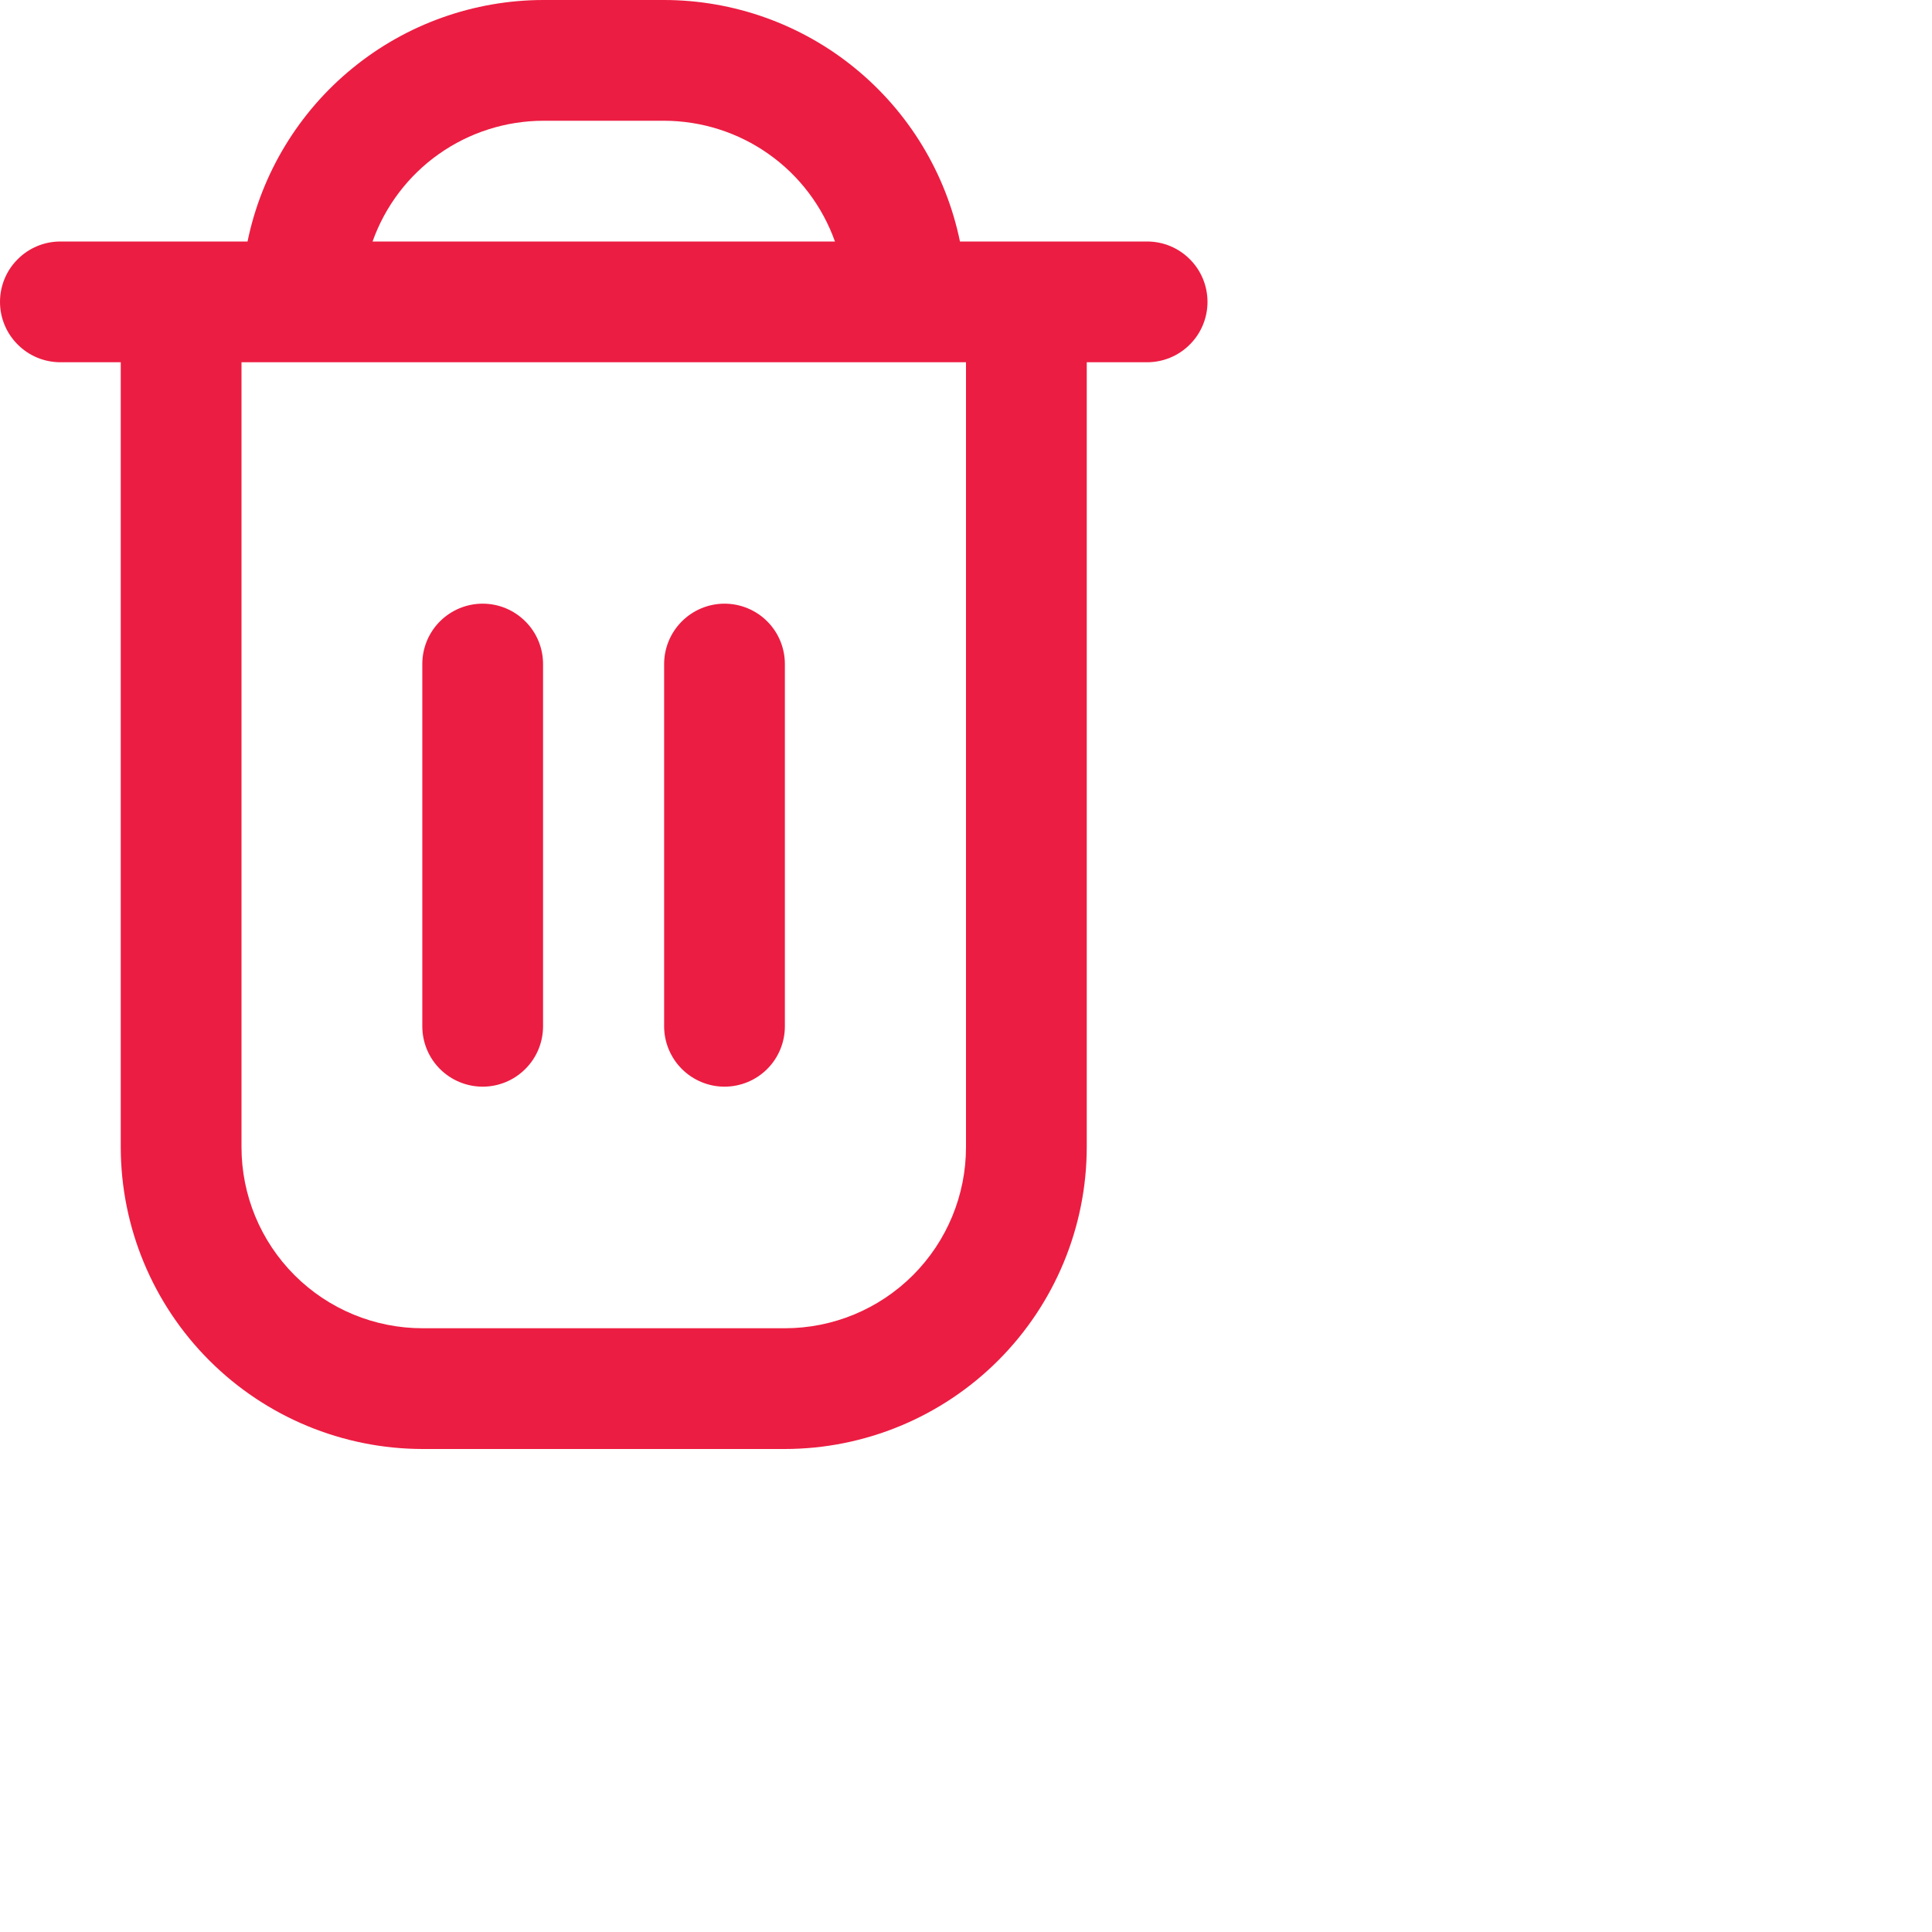
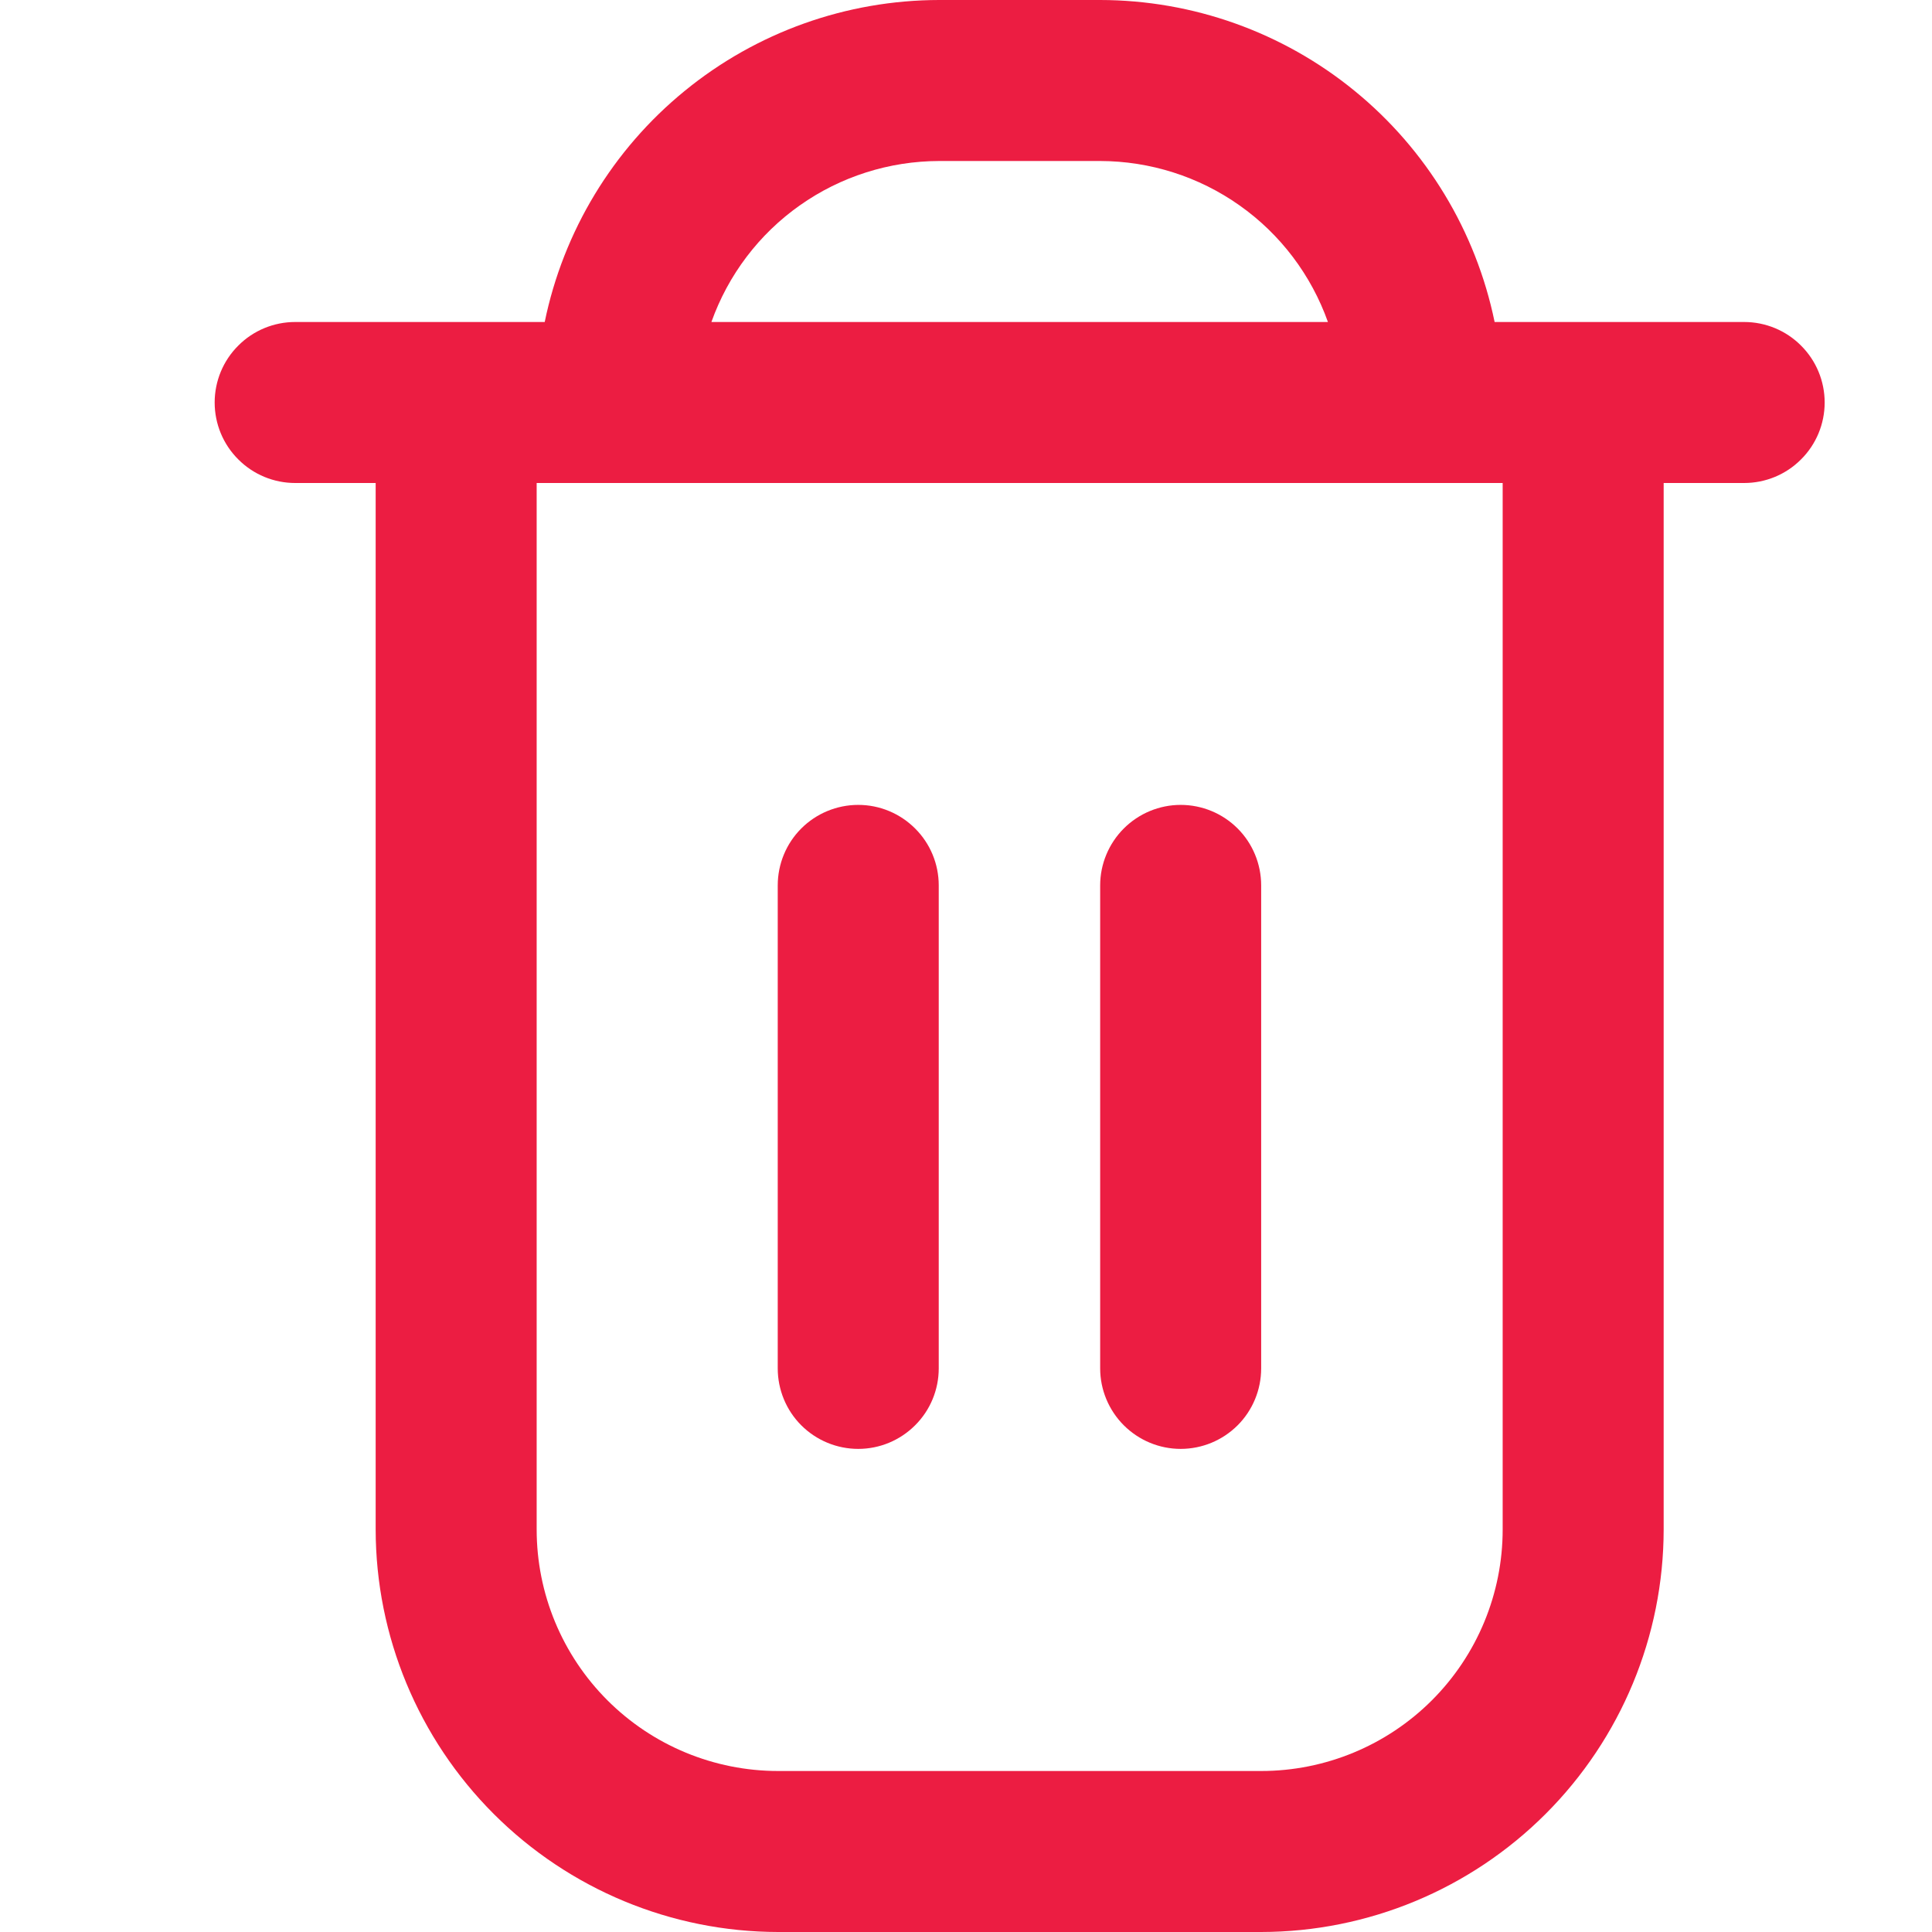
- <svg xmlns="http://www.w3.org/2000/svg" width="24" height="24" viewBox="0 0 24 24" fill="none">
+ <svg xmlns="http://www.w3.org/2000/svg" width="24" height="24" viewBox="0 0 14 18" fill="none">
  <g id="Group 290598">
    <path id="Vector" d="M14.25 3H11.925C11.751 2.154 11.29 1.393 10.621 0.847C9.952 0.3 9.114 0.001 8.25 0L6.75 0C5.886 0.001 5.048 0.3 4.379 0.847C3.71 1.393 3.249 2.154 3.075 3H0.75C0.551 3 0.36 3.079 0.22 3.22C0.079 3.36 0 3.551 0 3.75C0 3.949 0.079 4.14 0.22 4.28C0.36 4.421 0.551 4.5 0.75 4.5H1.5V14.25C1.501 15.244 1.897 16.197 2.6 16.9C3.303 17.603 4.256 17.999 5.25 18H9.75C10.744 17.999 11.697 17.603 12.4 16.9C13.103 16.197 13.499 15.244 13.5 14.25V4.5H14.25C14.449 4.5 14.64 4.421 14.78 4.28C14.921 4.14 15 3.949 15 3.75C15 3.551 14.921 3.36 14.78 3.22C14.64 3.079 14.449 3 14.25 3ZM6.75 1.5H8.25C8.715 1.501 9.169 1.645 9.549 1.914C9.929 2.182 10.216 2.562 10.372 3H4.628C4.784 2.562 5.071 2.182 5.451 1.914C5.831 1.645 6.285 1.501 6.75 1.5ZM12 14.25C12 14.847 11.763 15.419 11.341 15.841C10.919 16.263 10.347 16.5 9.75 16.5H5.25C4.653 16.5 4.081 16.263 3.659 15.841C3.237 15.419 3 14.847 3 14.25V4.5H12V14.25Z" fill="#EC1D42" />
    <path id="Vector_2" d="M5.996 13.499C6.195 13.499 6.385 13.42 6.526 13.279C6.667 13.139 6.746 12.948 6.746 12.749V8.249C6.746 8.05 6.667 7.859 6.526 7.719C6.385 7.578 6.195 7.499 5.996 7.499C5.797 7.499 5.606 7.578 5.465 7.719C5.325 7.859 5.246 8.05 5.246 8.249V12.749C5.246 12.948 5.325 13.139 5.465 13.279C5.606 13.42 5.797 13.499 5.996 13.499Z" fill="#EC1D42" />
    <path id="Vector_3" d="M9 13.499C9.199 13.499 9.39 13.42 9.531 13.279C9.671 13.139 9.75 12.948 9.75 12.749V8.249C9.75 8.05 9.671 7.859 9.531 7.719C9.39 7.578 9.199 7.499 9 7.499C8.802 7.499 8.611 7.578 8.47 7.719C8.33 7.859 8.25 8.05 8.25 8.249V12.749C8.25 12.948 8.33 13.139 8.47 13.279C8.611 13.42 8.802 13.499 9 13.499Z" fill="#EC1D42" />
  </g>
</svg>
